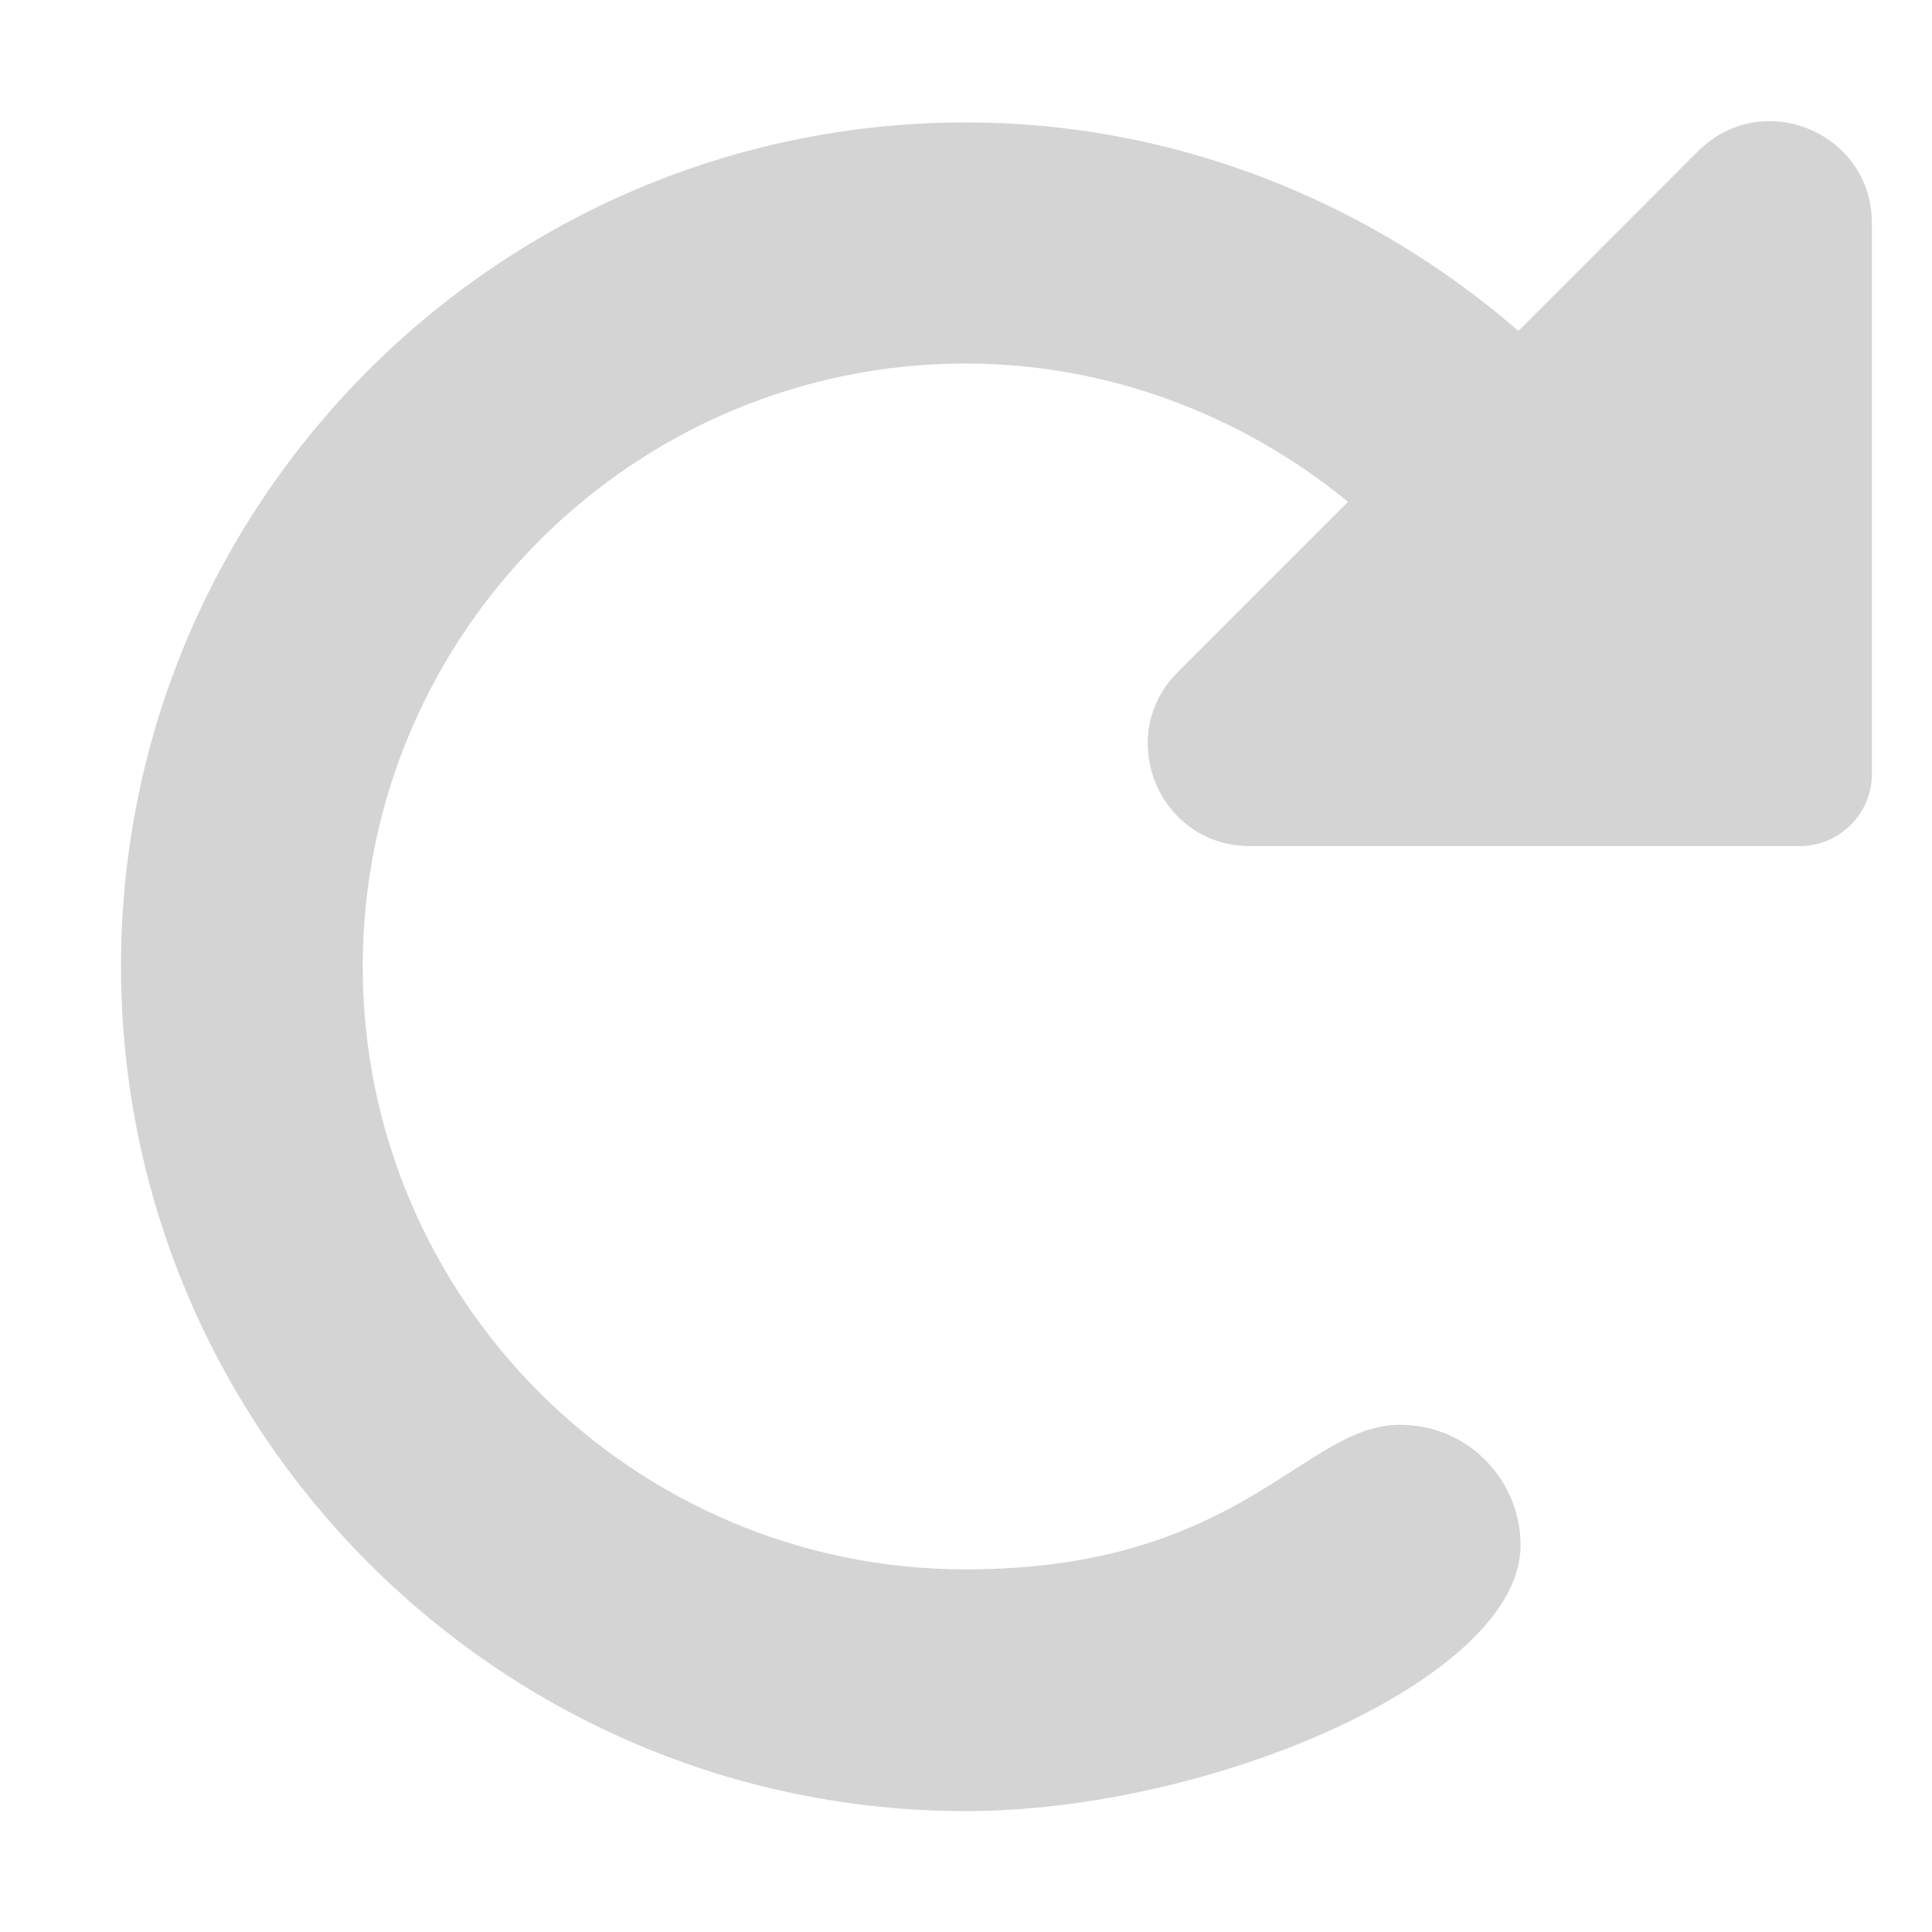
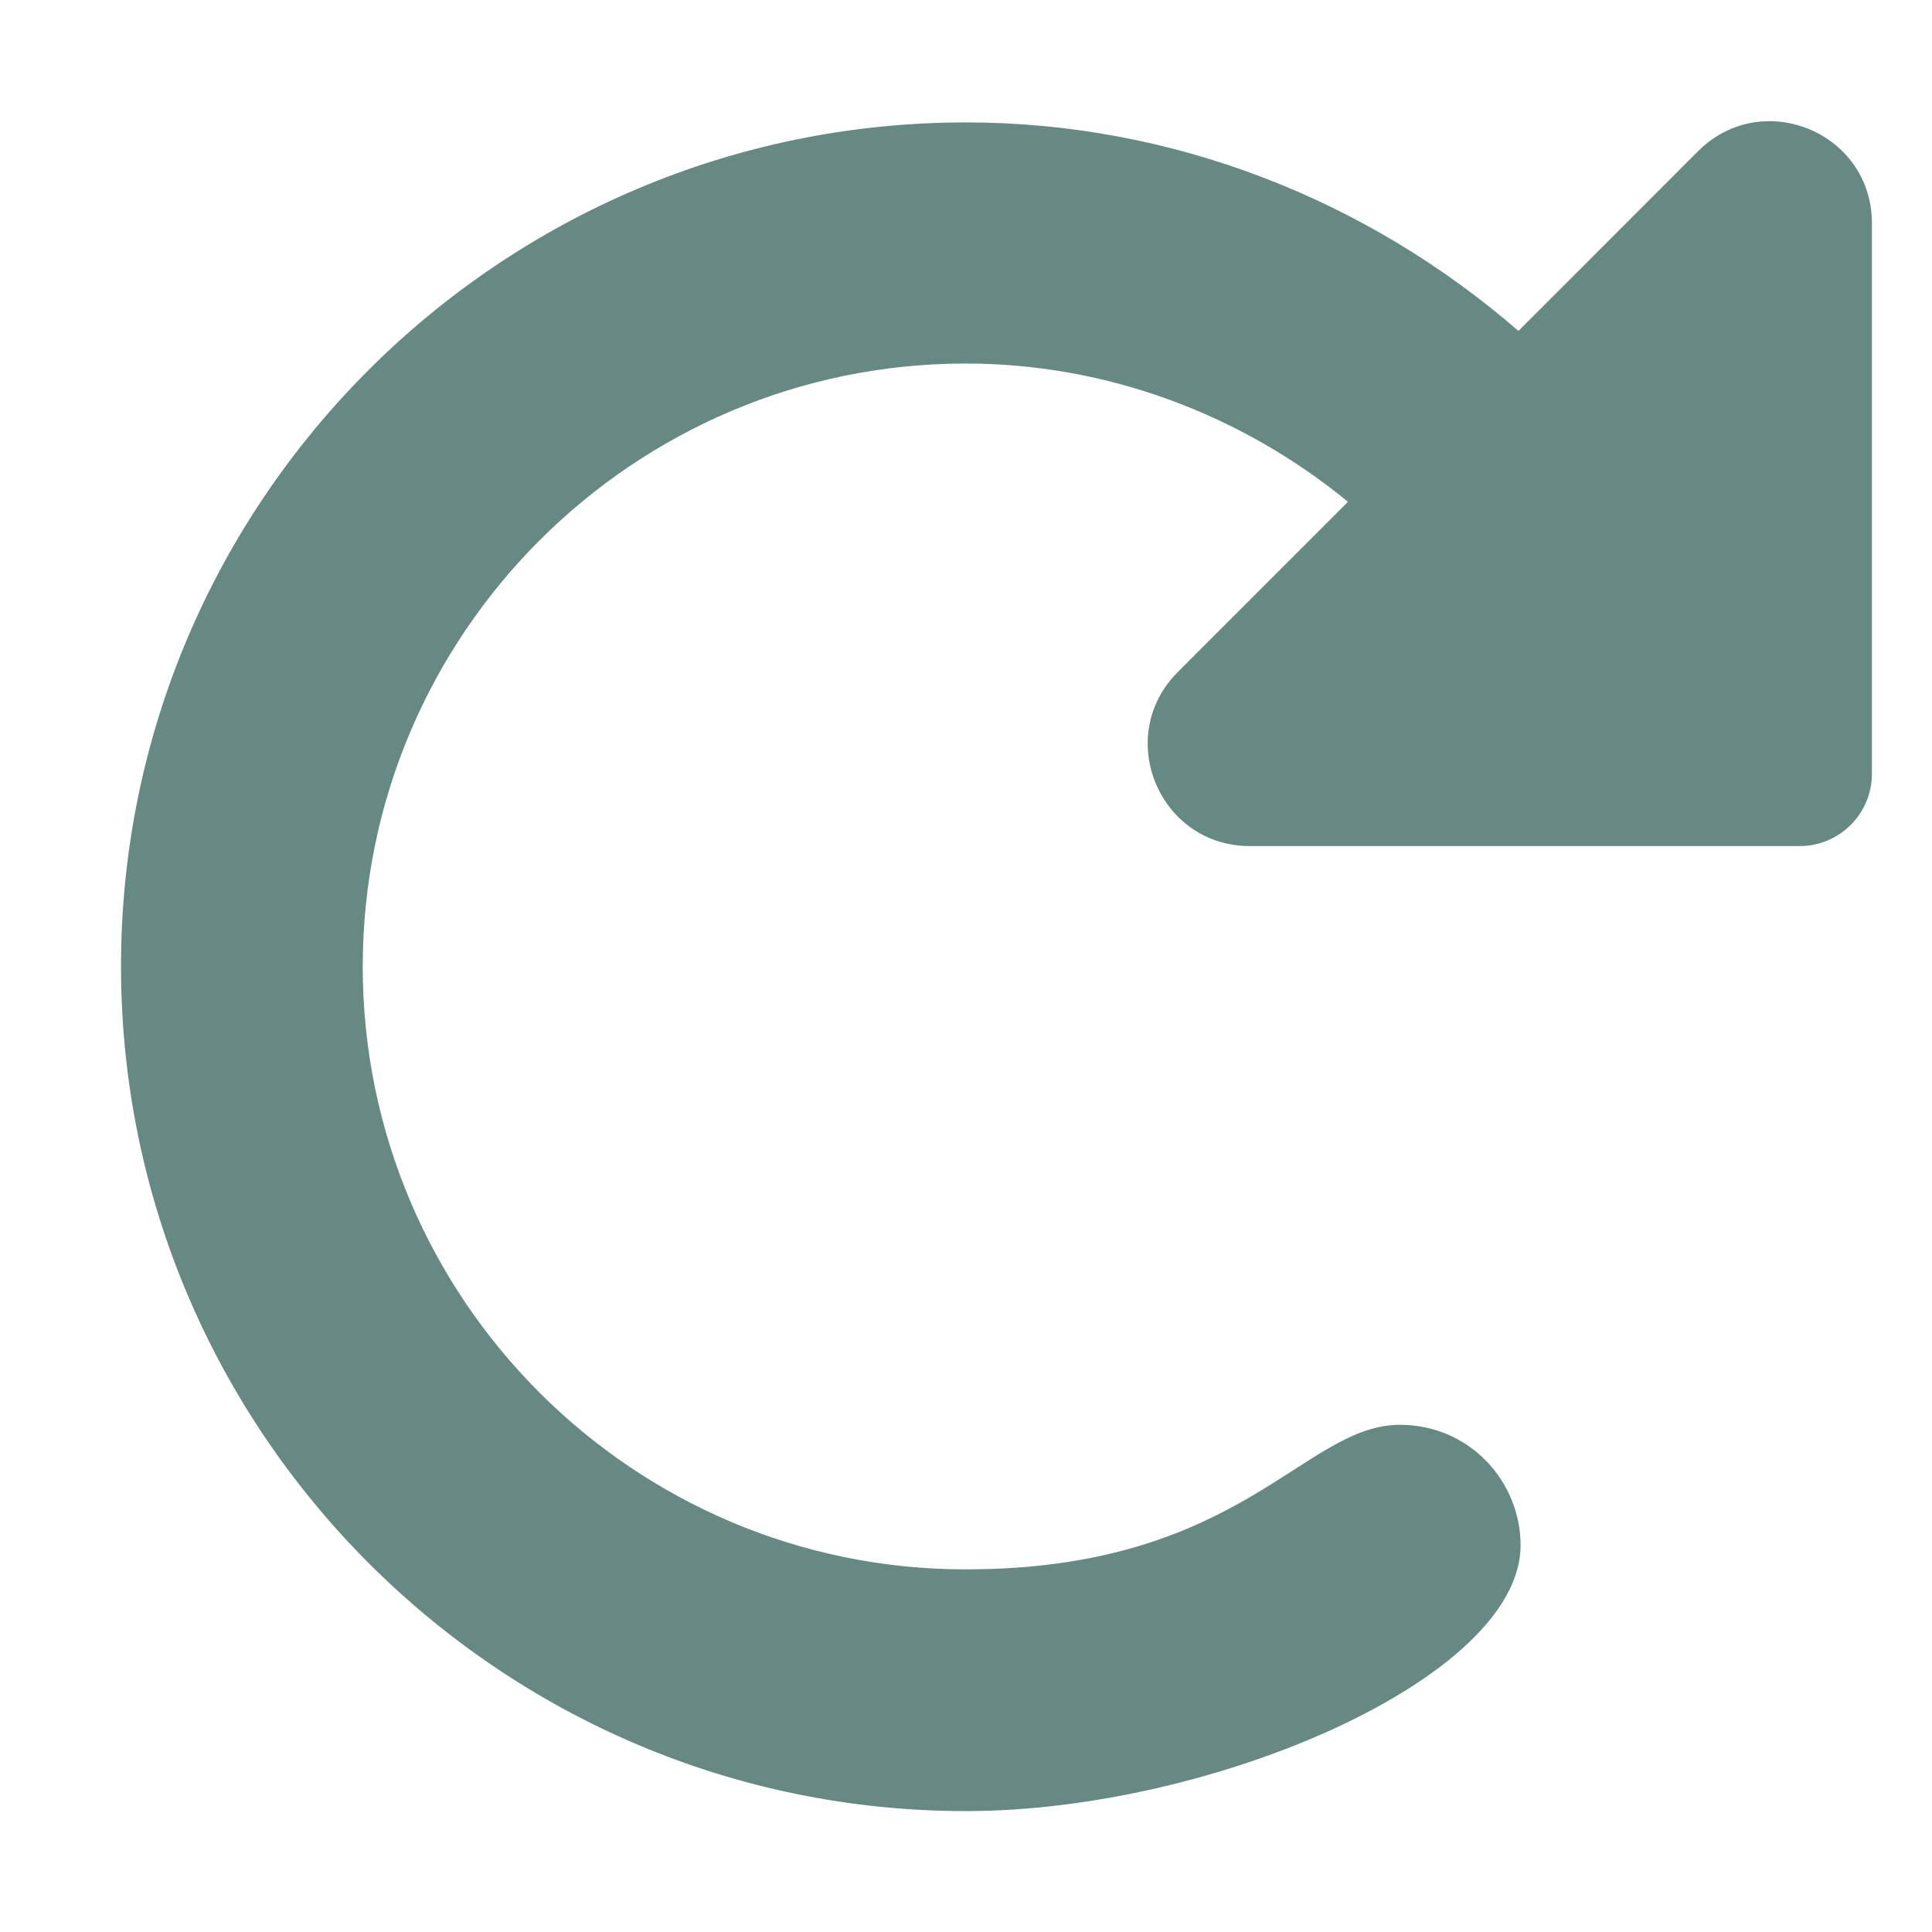
<svg xmlns="http://www.w3.org/2000/svg" width="20" height="20" viewBox="0 0 512 512">
-   <path d="M468.9 32.11c13.87 0 27.18 10.77 27.18 27.04v145.9c0 10.59-8.584 19.17-19.17 19.17h-145.7c-16.28 0-27.06-13.32-27.06-27.2c0-6.634 2.461-13.4 7.96-18.9l45.12-45.14c-28.22-23.14-63.85-36.64-101.3-36.64c-88.09 0-159.8 71.69-159.8 159.8S167.8 415.9 255.9 415.9c73.14 0 89.44-38.31 115.1-38.31c18.48 0 31.97 15.04 31.97 31.96c0 35.04-81.59 70.41-147 70.41c-123.4 0-223.9-100.5-223.9-223.9S132.6 32.44 256 32.44c54.6 0 106.2 20.39 146.4 55.26l47.6-47.63C455.5 34.57 462.3 32.11 468.9 32.11z" fill="#d4d4d4" />
+   <path d="M468.9 32.11c13.87 0 27.18 10.77 27.18 27.04v145.9c0 10.59-8.584 19.17-19.17 19.17h-145.7c-16.28 0-27.06-13.32-27.06-27.2c0-6.634 2.461-13.4 7.96-18.9l45.12-45.14c-28.22-23.14-63.85-36.64-101.3-36.64c-88.09 0-159.8 71.69-159.8 159.8S167.8 415.9 255.9 415.9c73.14 0 89.44-38.31 115.1-38.31c18.48 0 31.97 15.04 31.97 31.96c0 35.04-81.59 70.41-147 70.41c-123.4 0-223.9-100.5-223.9-223.9S132.6 32.44 256 32.44c54.6 0 106.2 20.39 146.4 55.26l47.6-47.63C455.5 34.57 462.3 32.11 468.9 32.11z" fill="#678983" />
</svg>
